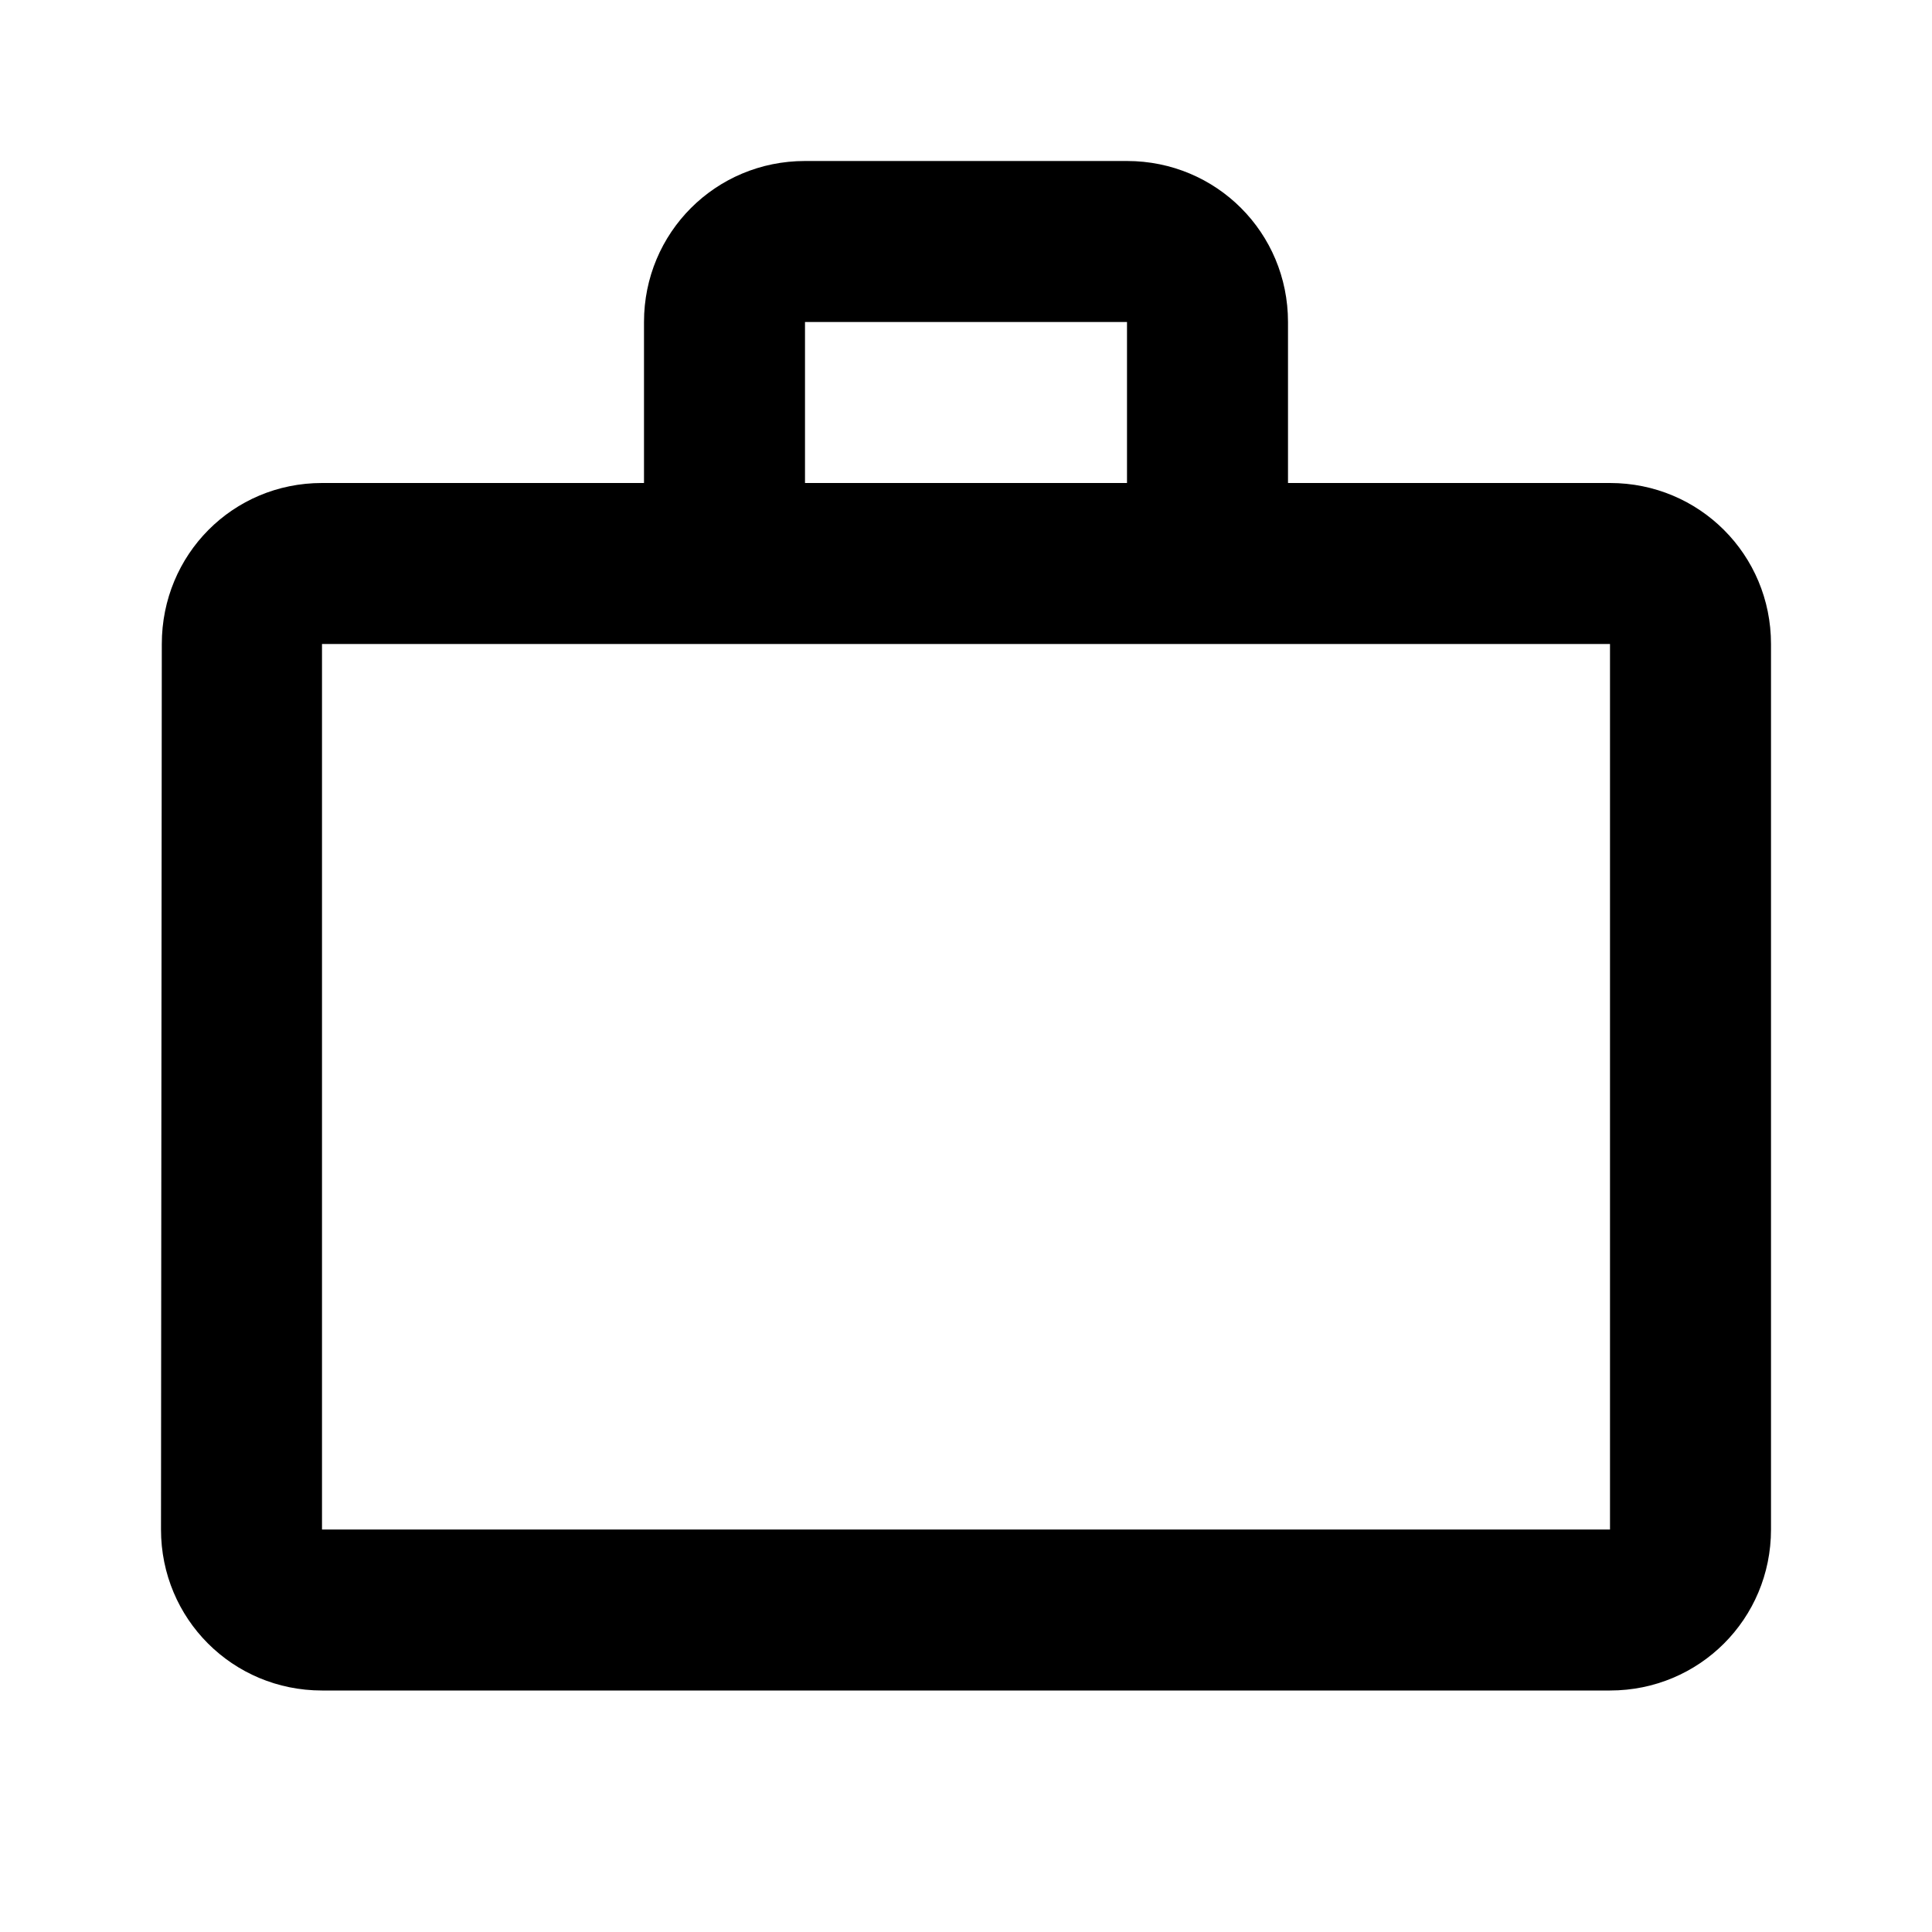
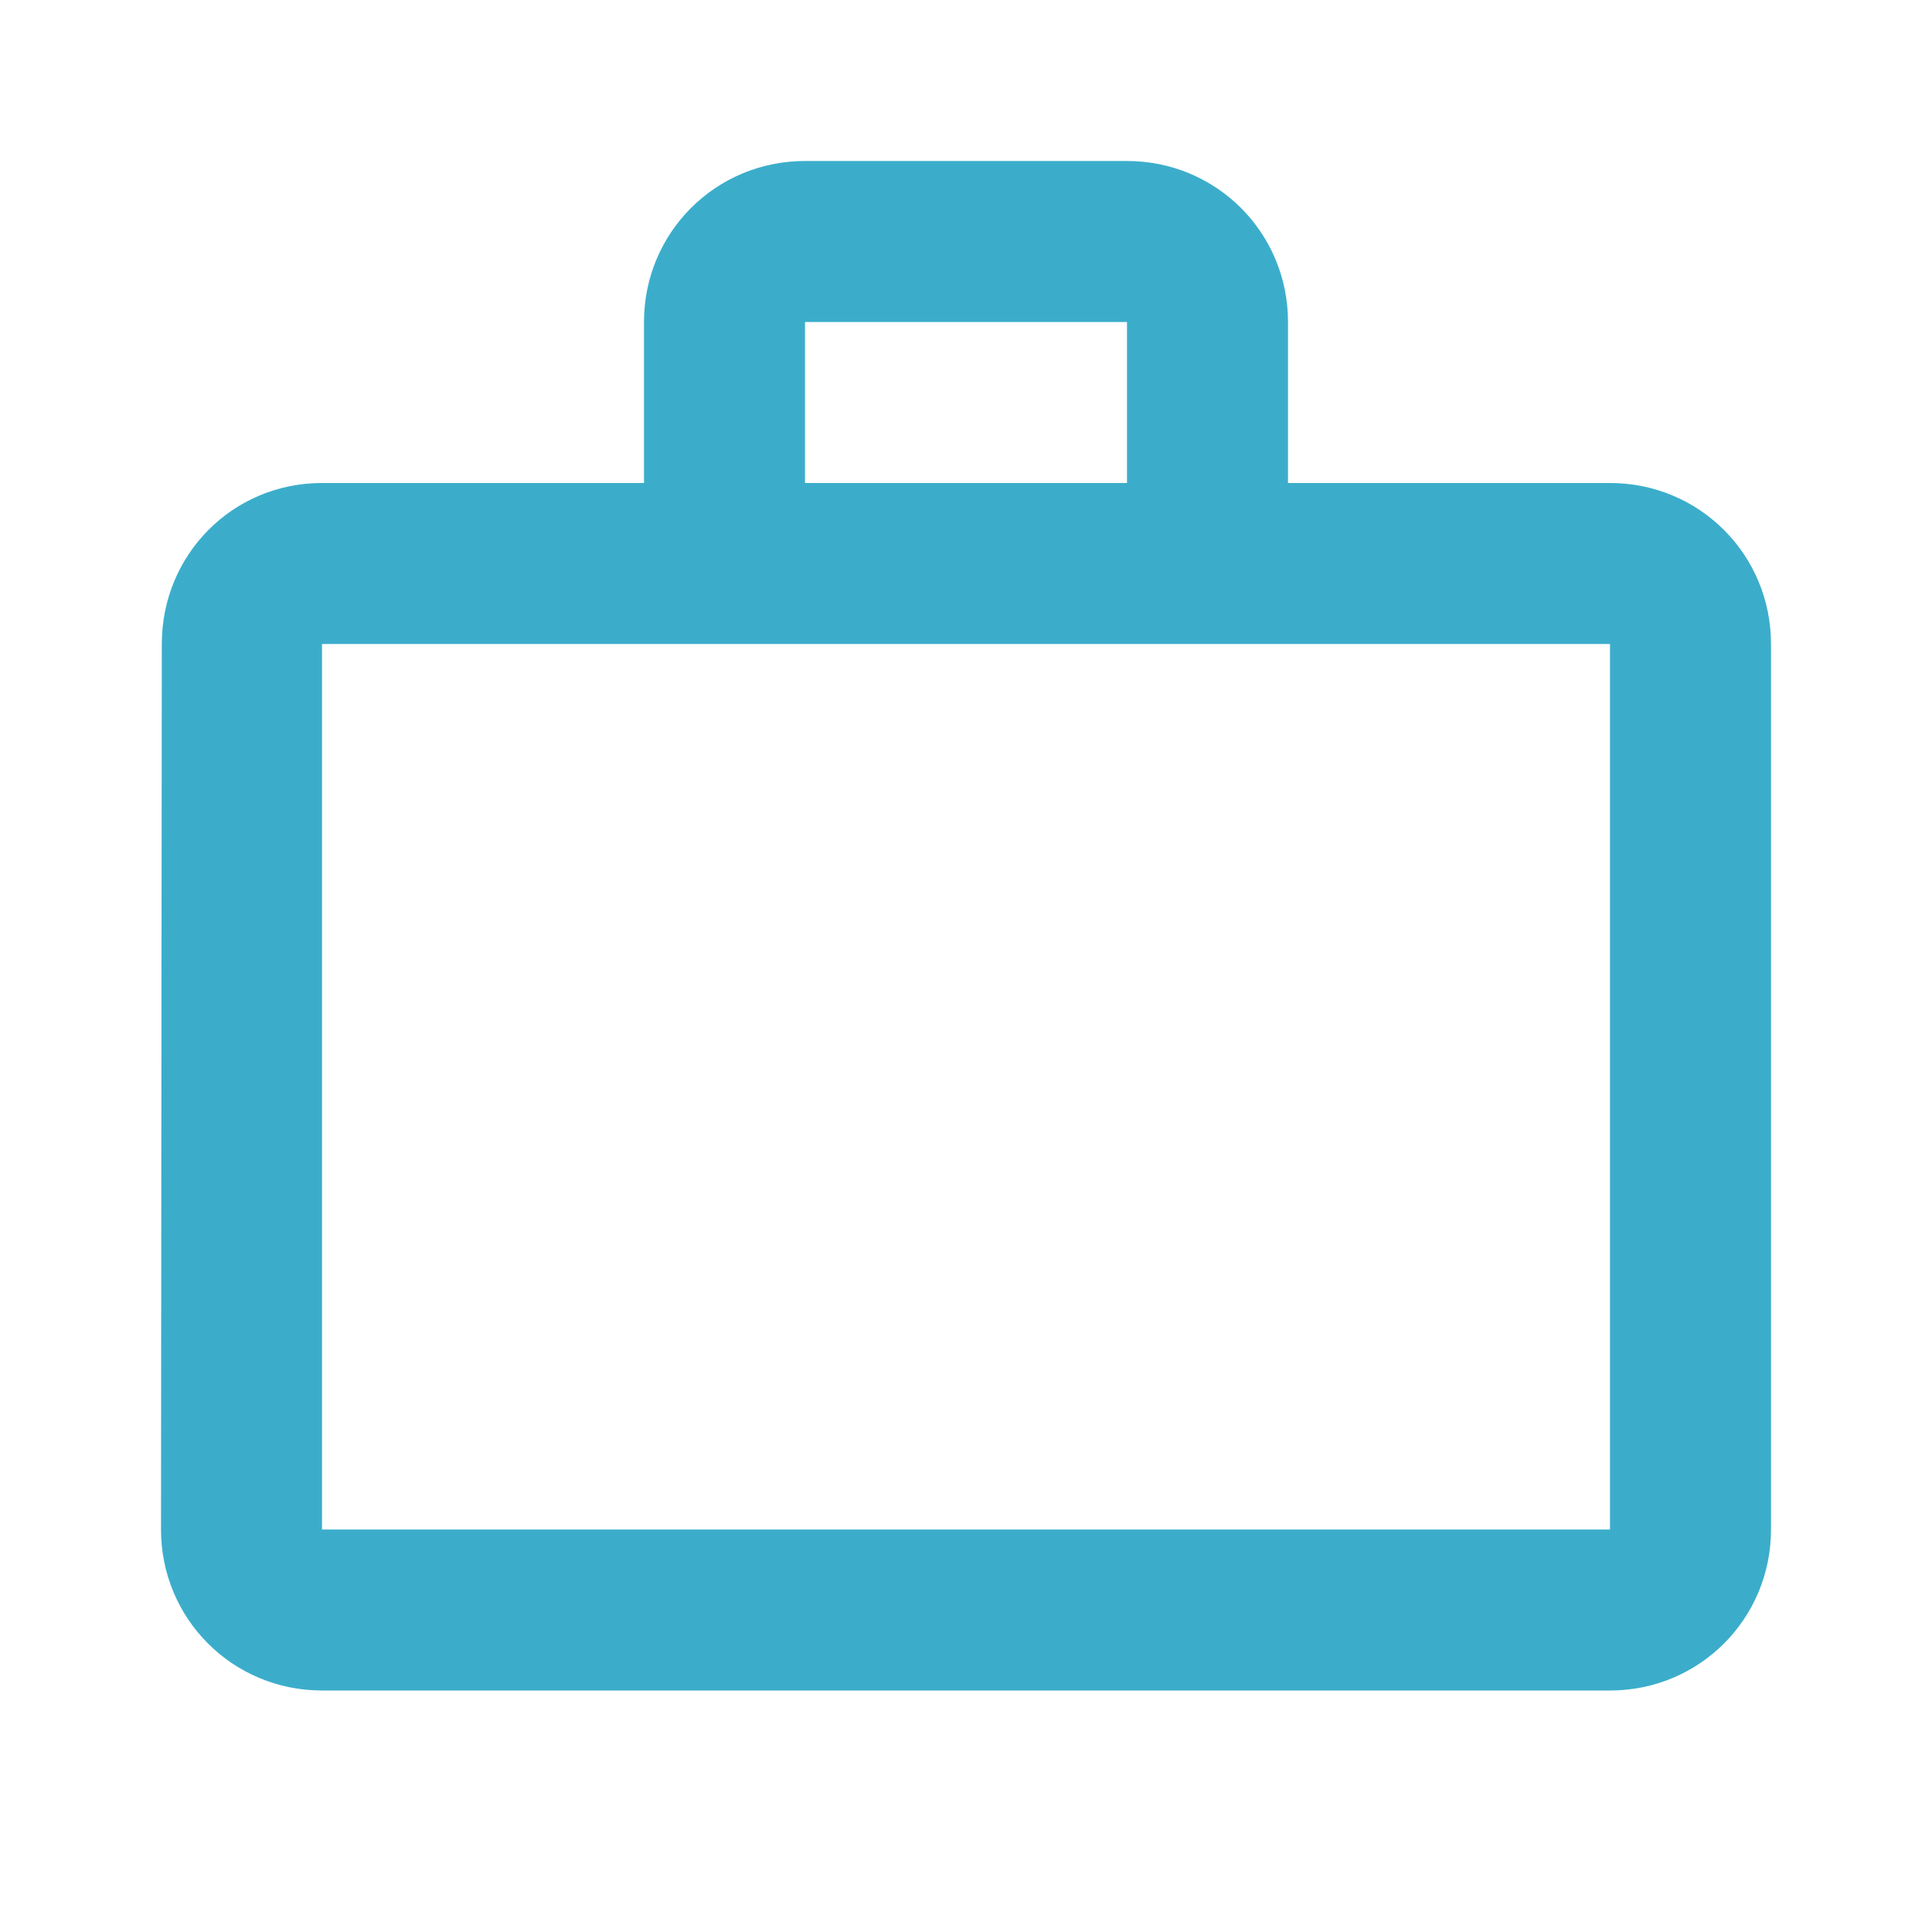
- <svg xmlns="http://www.w3.org/2000/svg" height="24px" viewBox="0 0 24 24" width="24px" fill="#000000">
+ <svg xmlns="http://www.w3.org/2000/svg" height="24px" viewBox="0 0 24 24" width="24px" fill="#3BADCB">
  <path d="M0 0h24v24H0V0z" fill="none" />
  <path d="M14 6V4h-4v2h4zM4 8v11h16V8H4zm16-2c1.11 0 2 .89 2 2v11c0 1.11-.89 2-2 2H4c-1.11 0-2-.89-2-2l.01-11c0-1.11.88-2 1.99-2h4V4c0-1.11.89-2 2-2h4c1.11 0 2 .89 2 2v2h4z" />
</svg>
